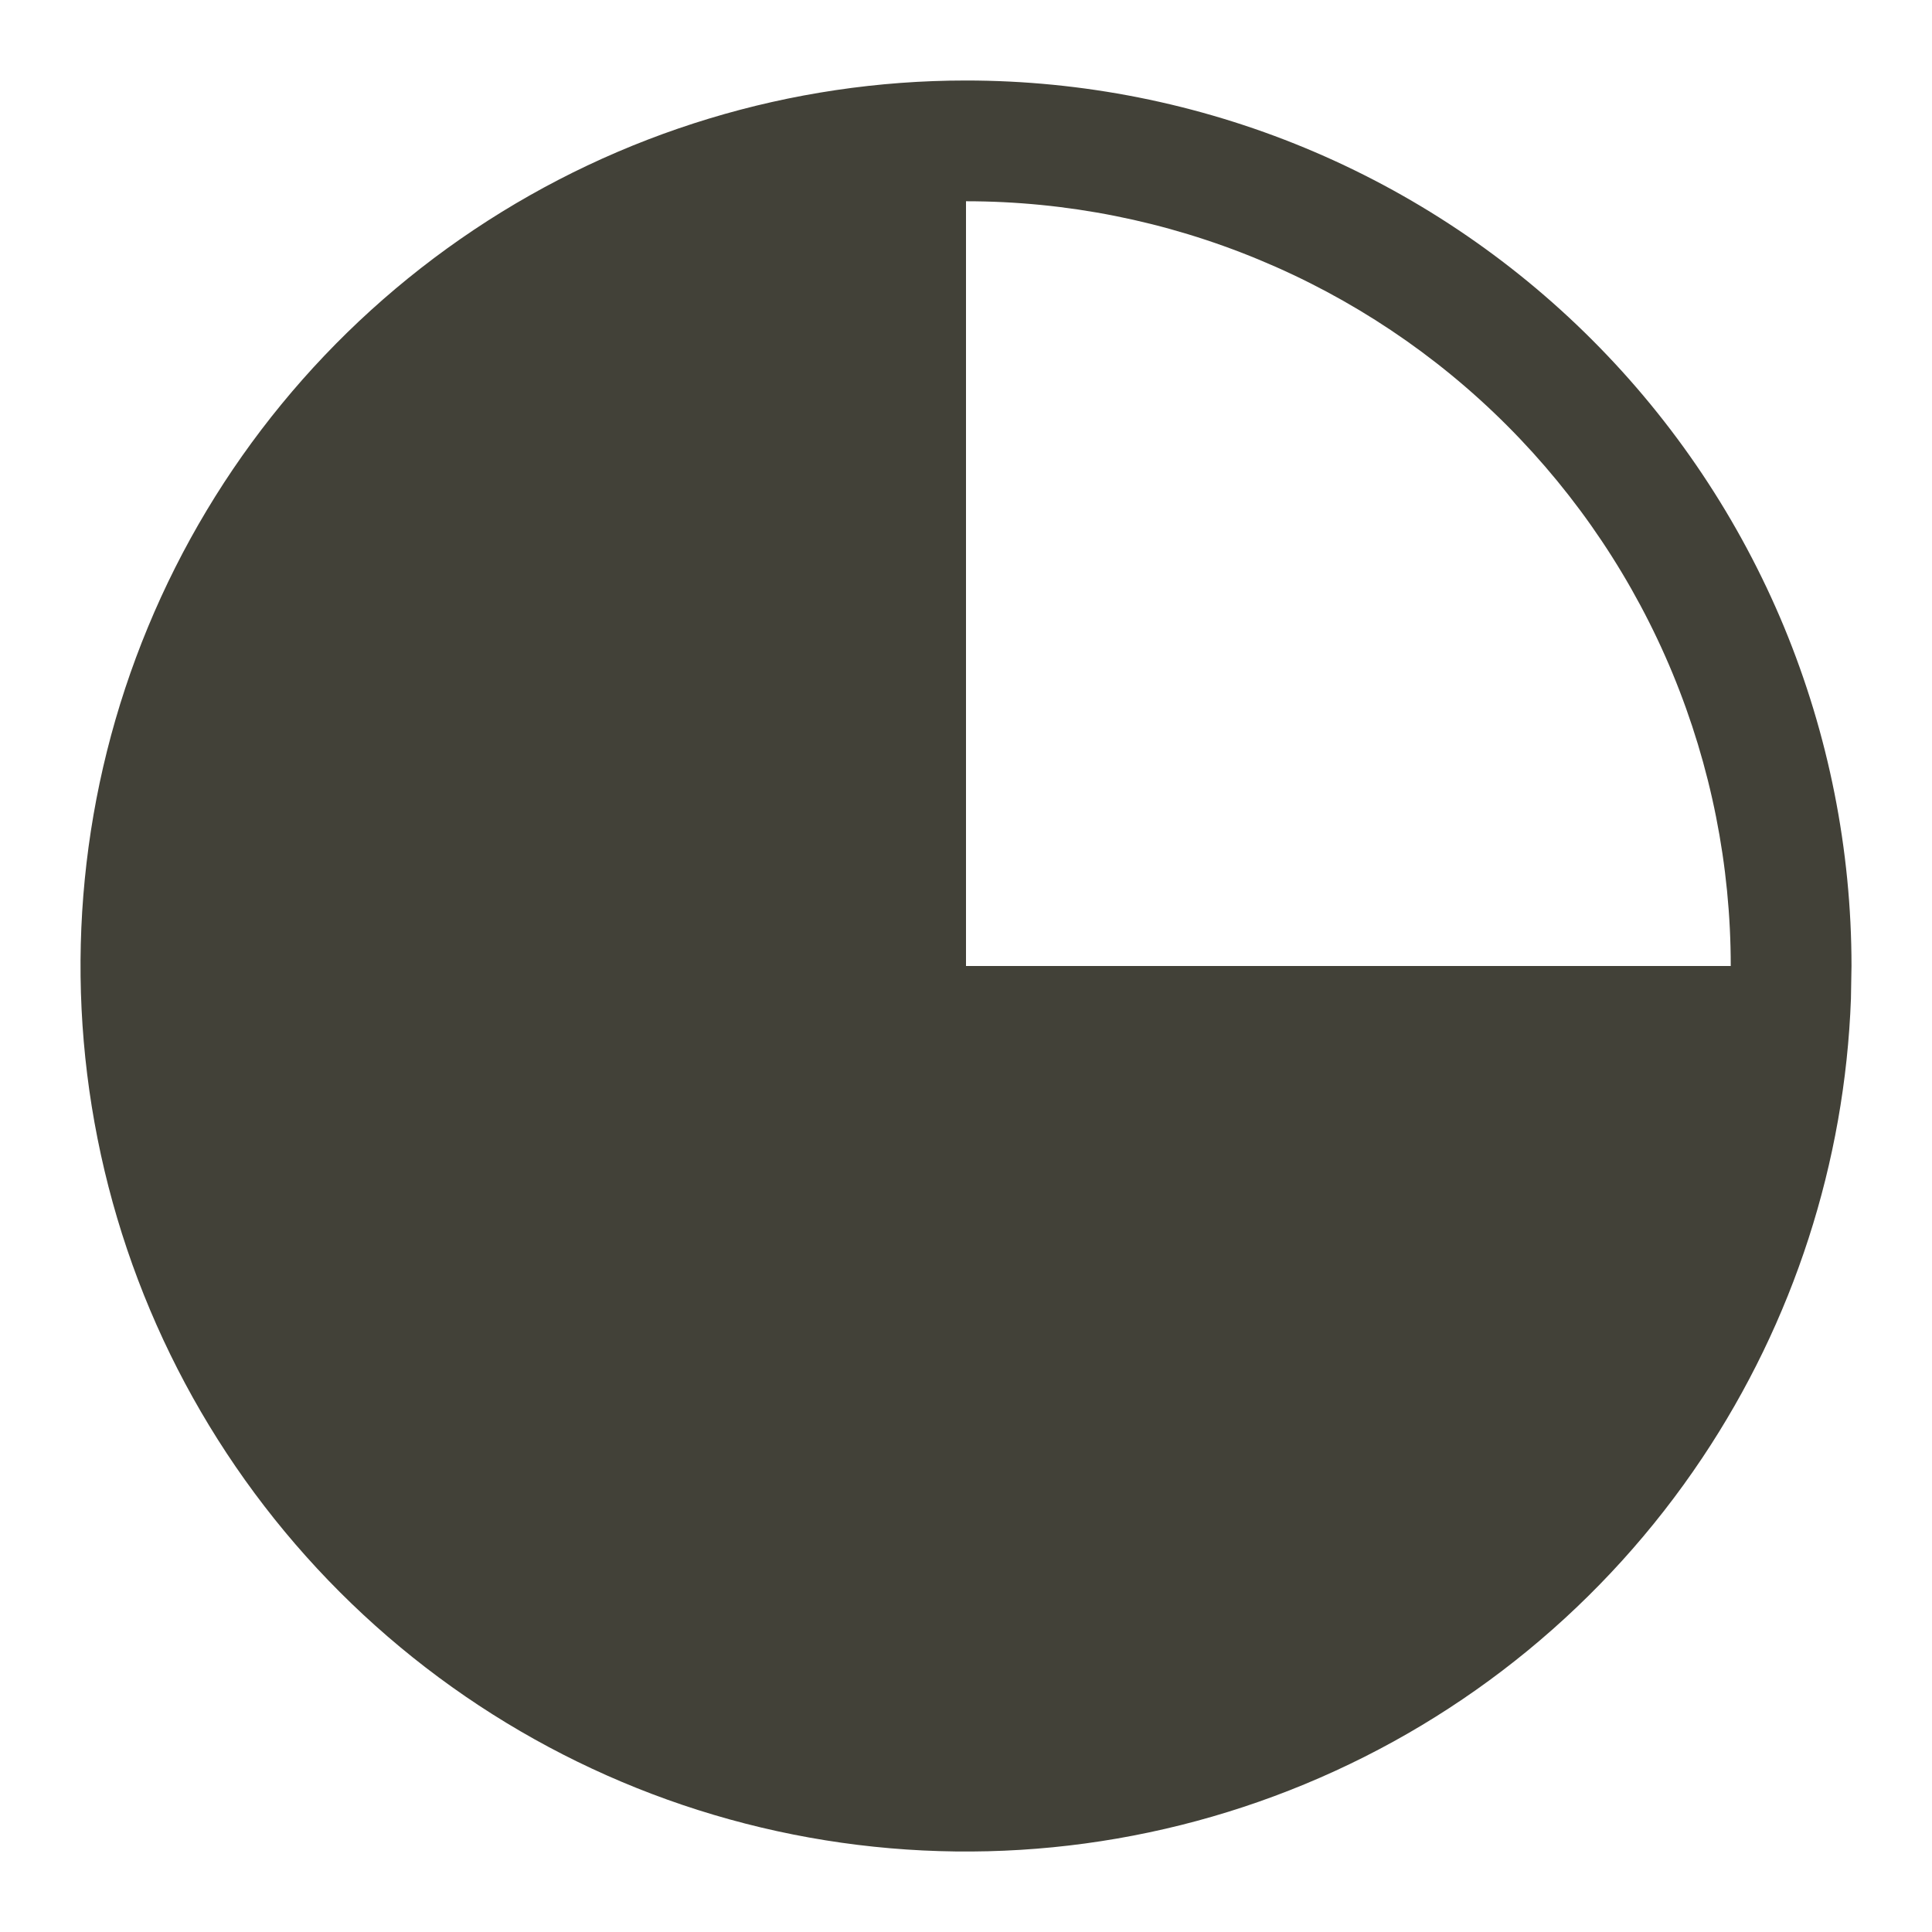
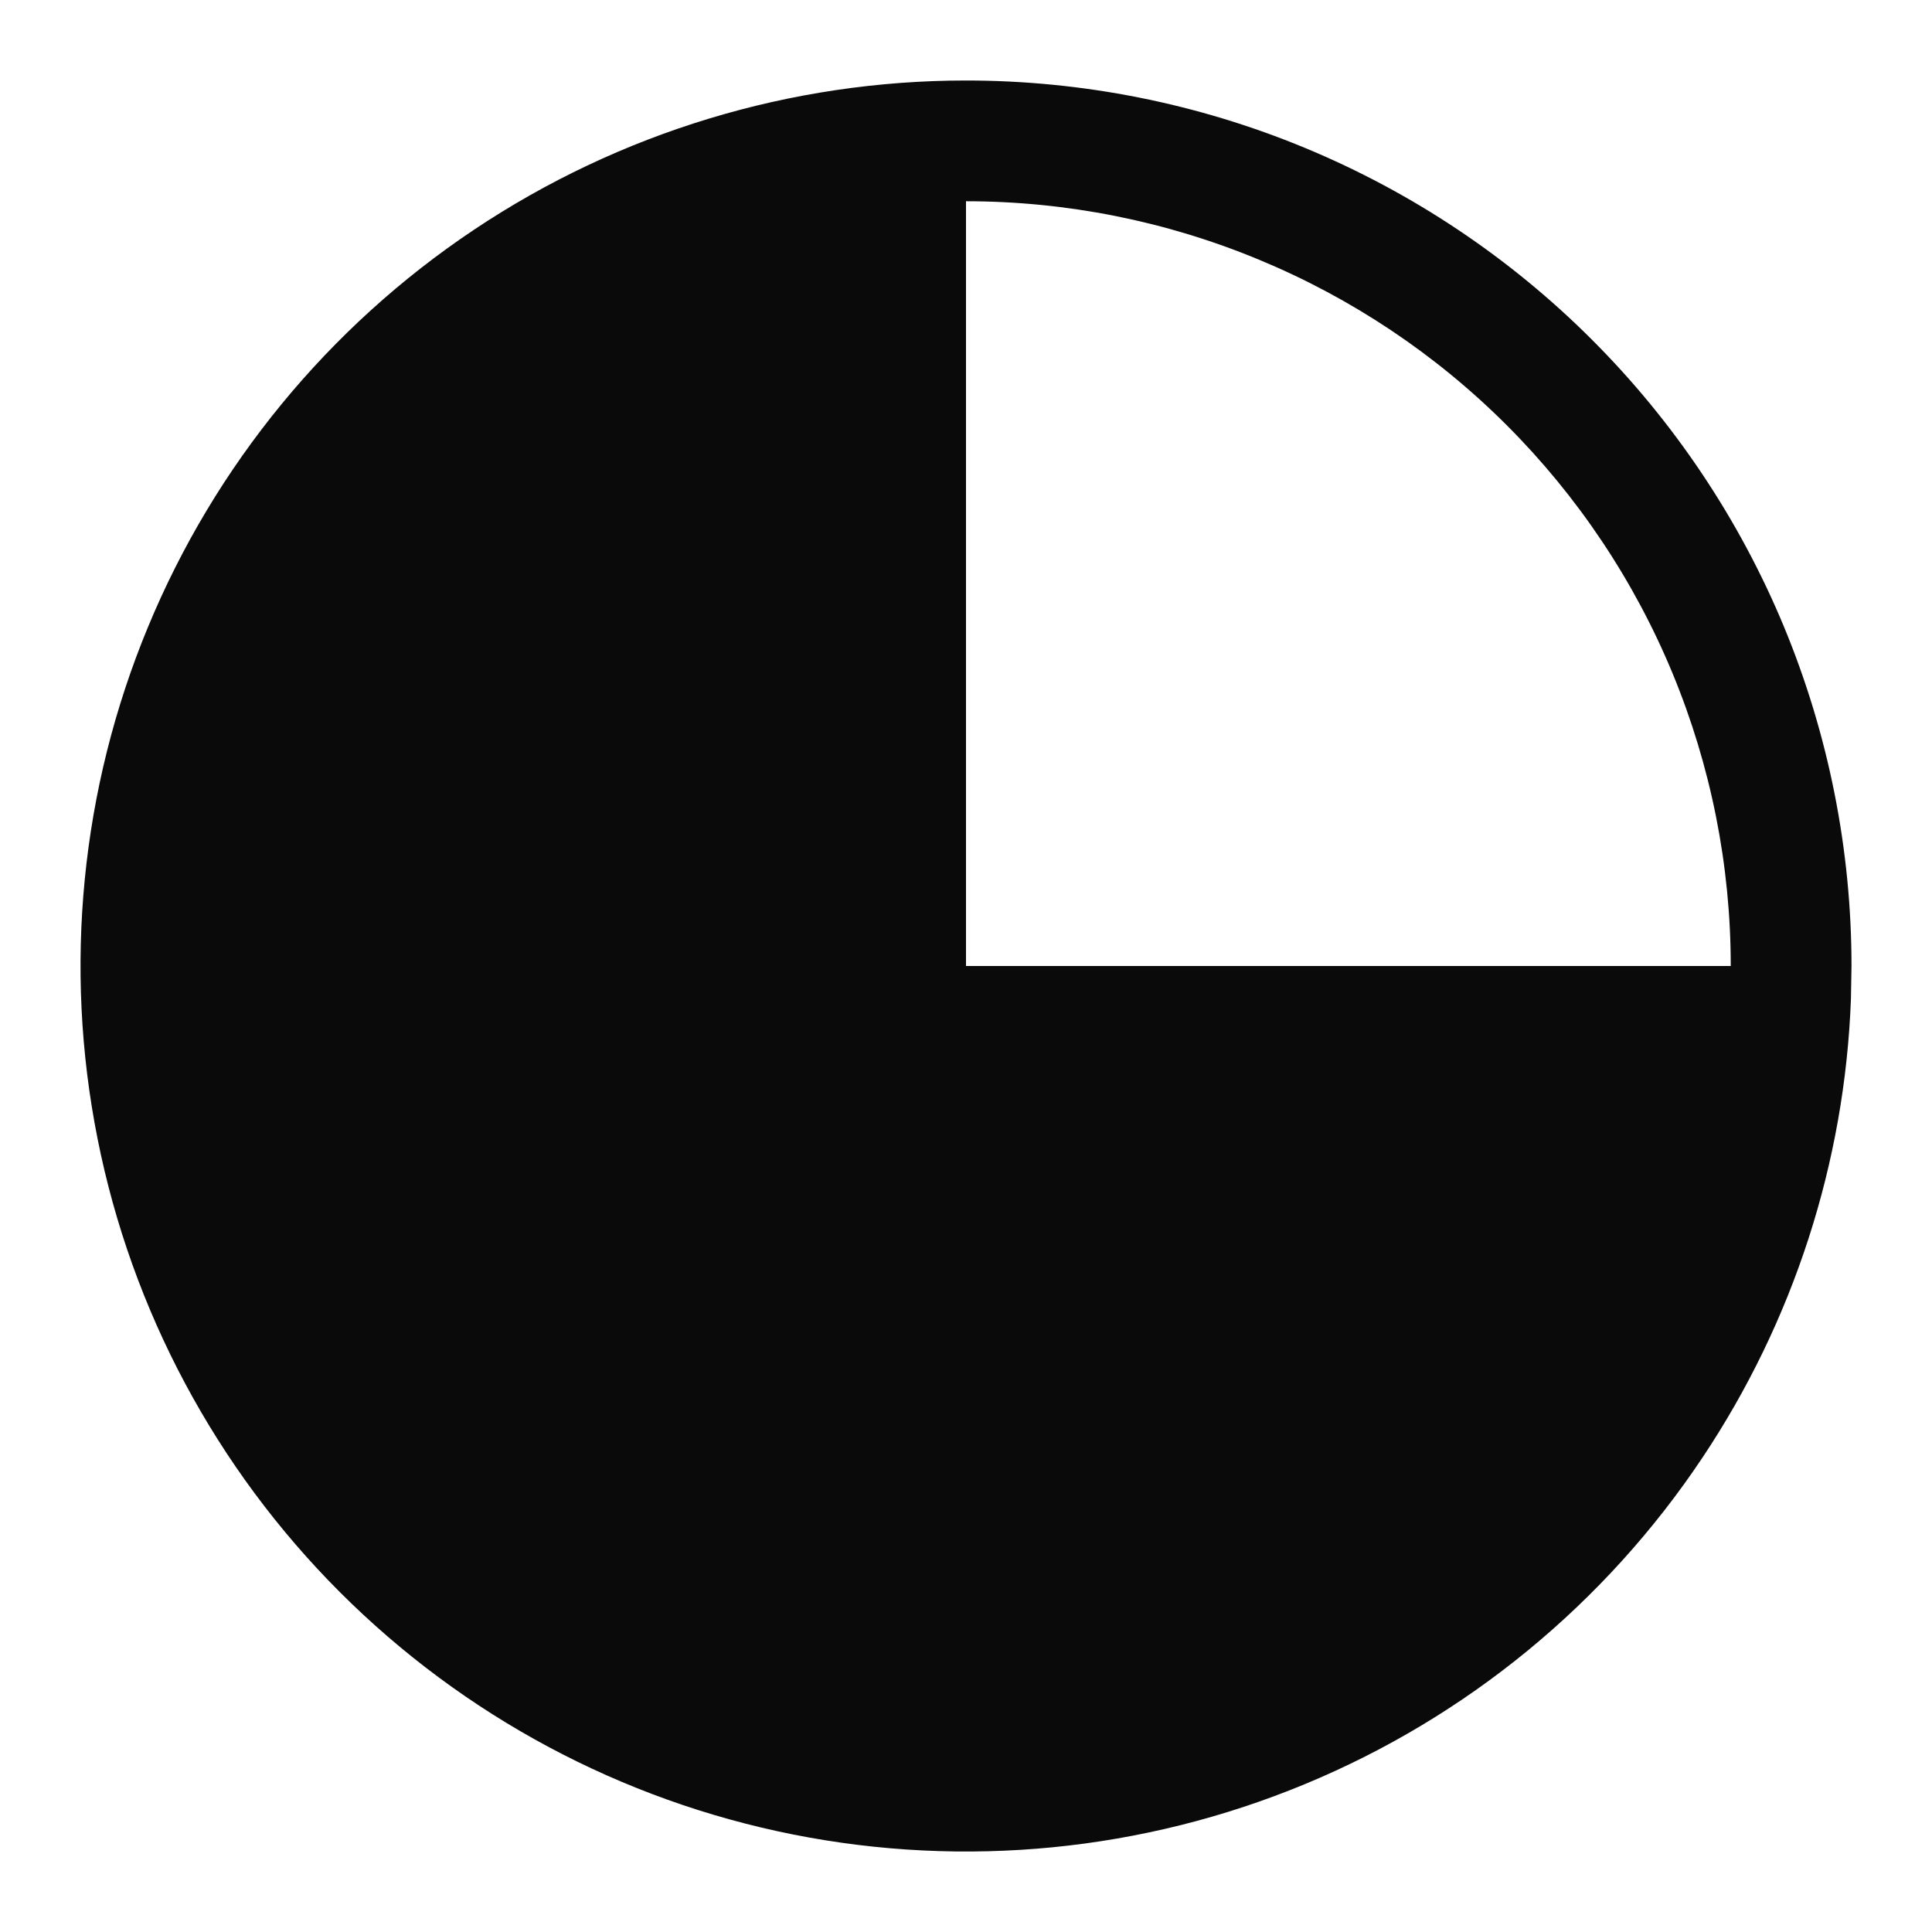
<svg xmlns="http://www.w3.org/2000/svg" width="24" height="24" viewBox="0 0 24 24" fill="none">
-   <path fill-rule="evenodd" clip-rule="evenodd" d="M22.993 12.407C22.918 14.44 22.279 16.415 21.146 18.111C19.938 19.92 18.22 21.331 16.21 22.163C14.2 22.996 11.988 23.213 9.854 22.789C7.721 22.365 5.761 21.317 4.222 19.778C2.684 18.24 1.636 16.279 1.212 14.146C0.787 12.012 1.005 9.8 1.838 7.79C2.67 5.78 4.08 4.062 5.888 2.854C7.697 1.645 9.824 1 12 1C13.444 1 14.875 1.284 16.21 1.837C17.544 2.39 18.757 3.2 19.778 4.222C20.799 5.243 21.61 6.456 22.163 7.79C22.715 9.125 23 10.556 23 12L22.993 12.407ZM21.5 12C21.5 10.752 21.254 9.517 20.777 8.364C20.3 7.212 19.599 6.164 18.717 5.282C17.835 4.4 16.788 3.701 15.635 3.224C14.483 2.746 13.247 2.5 12 2.5V12H21.5Z" fill="#424138" />
+   <path fill-rule="evenodd" clip-rule="evenodd" d="M22.993 12.407C22.918 14.44 22.279 16.415 21.146 18.111C19.938 19.92 18.22 21.331 16.21 22.163C14.2 22.996 11.988 23.213 9.854 22.789C7.721 22.365 5.761 21.317 4.222 19.778C2.684 18.24 1.636 16.279 1.212 14.146C0.787 12.012 1.005 9.8 1.838 7.79C2.67 5.78 4.08 4.062 5.888 2.854C7.697 1.645 9.824 1 12 1C13.444 1 14.875 1.284 16.21 1.837C17.544 2.39 18.757 3.2 19.778 4.222C20.799 5.243 21.61 6.456 22.163 7.79C22.715 9.125 23 10.556 23 12L22.993 12.407ZM21.5 12C21.5 10.752 21.254 9.517 20.777 8.364C20.3 7.212 19.599 6.164 18.717 5.282C17.835 4.4 16.788 3.701 15.635 3.224C14.483 2.746 13.247 2.5 12 2.5V12H21.5Z" fill="#0A0A0A" />
</svg>
